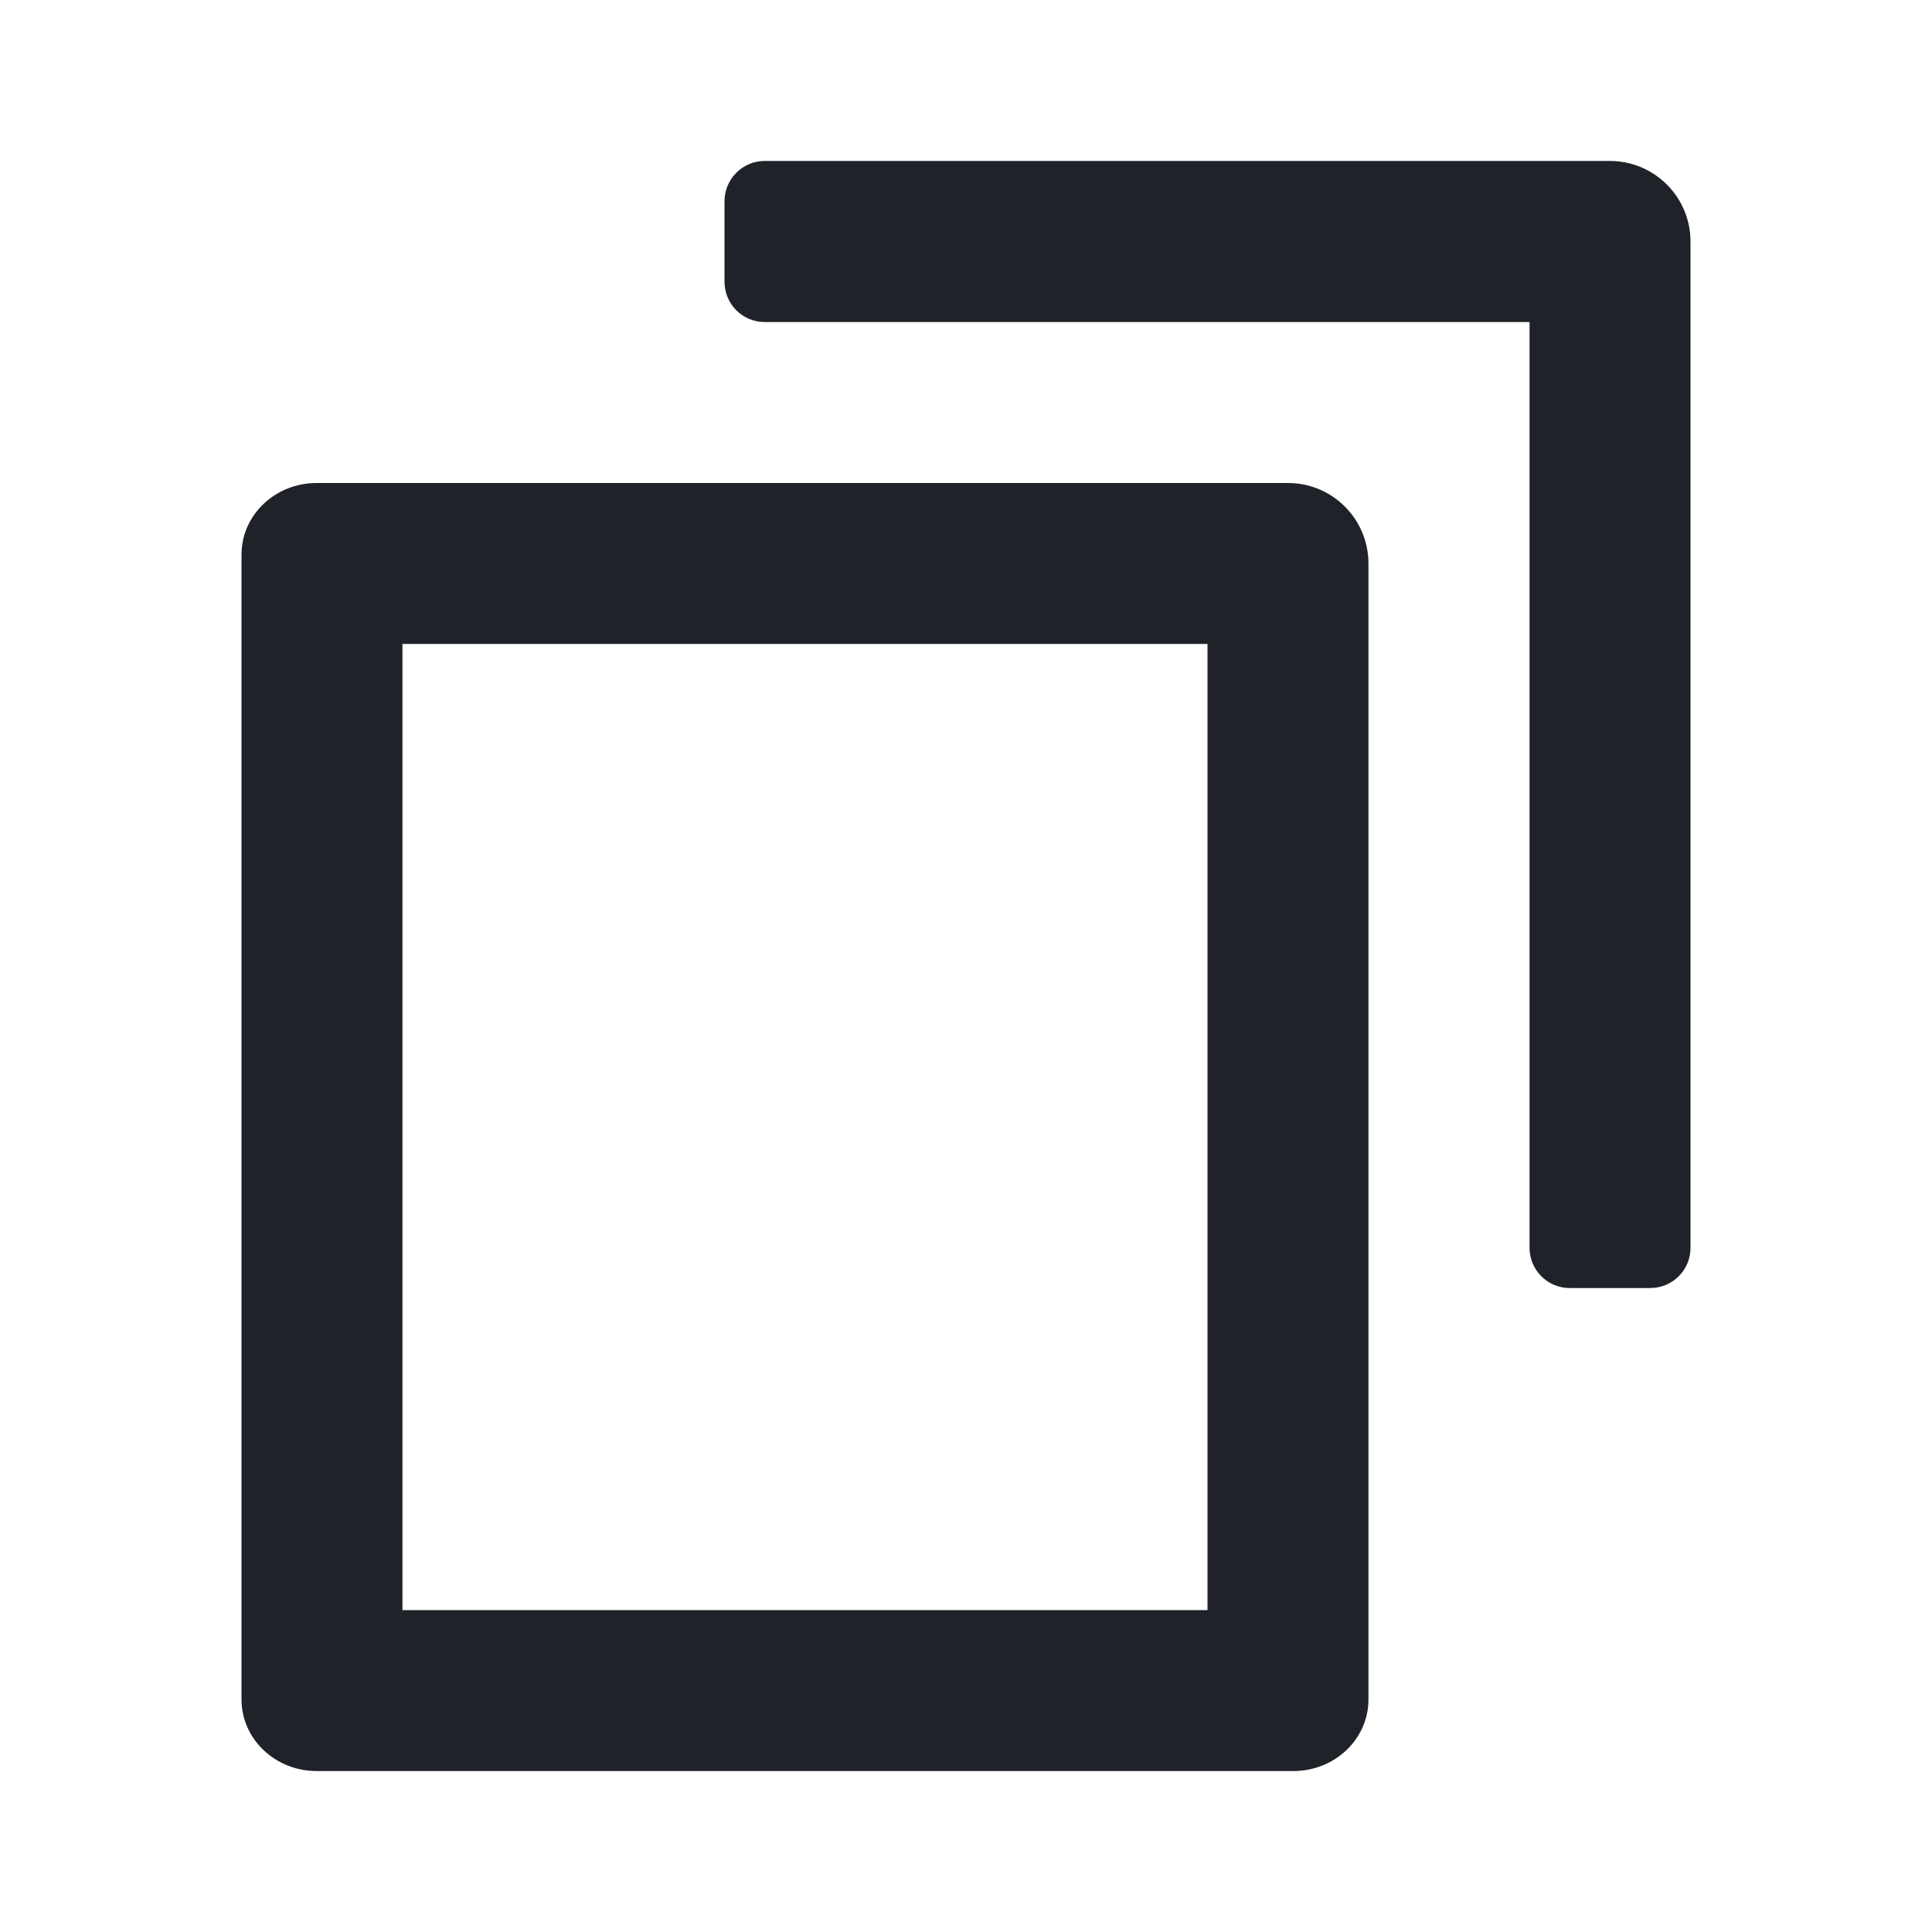
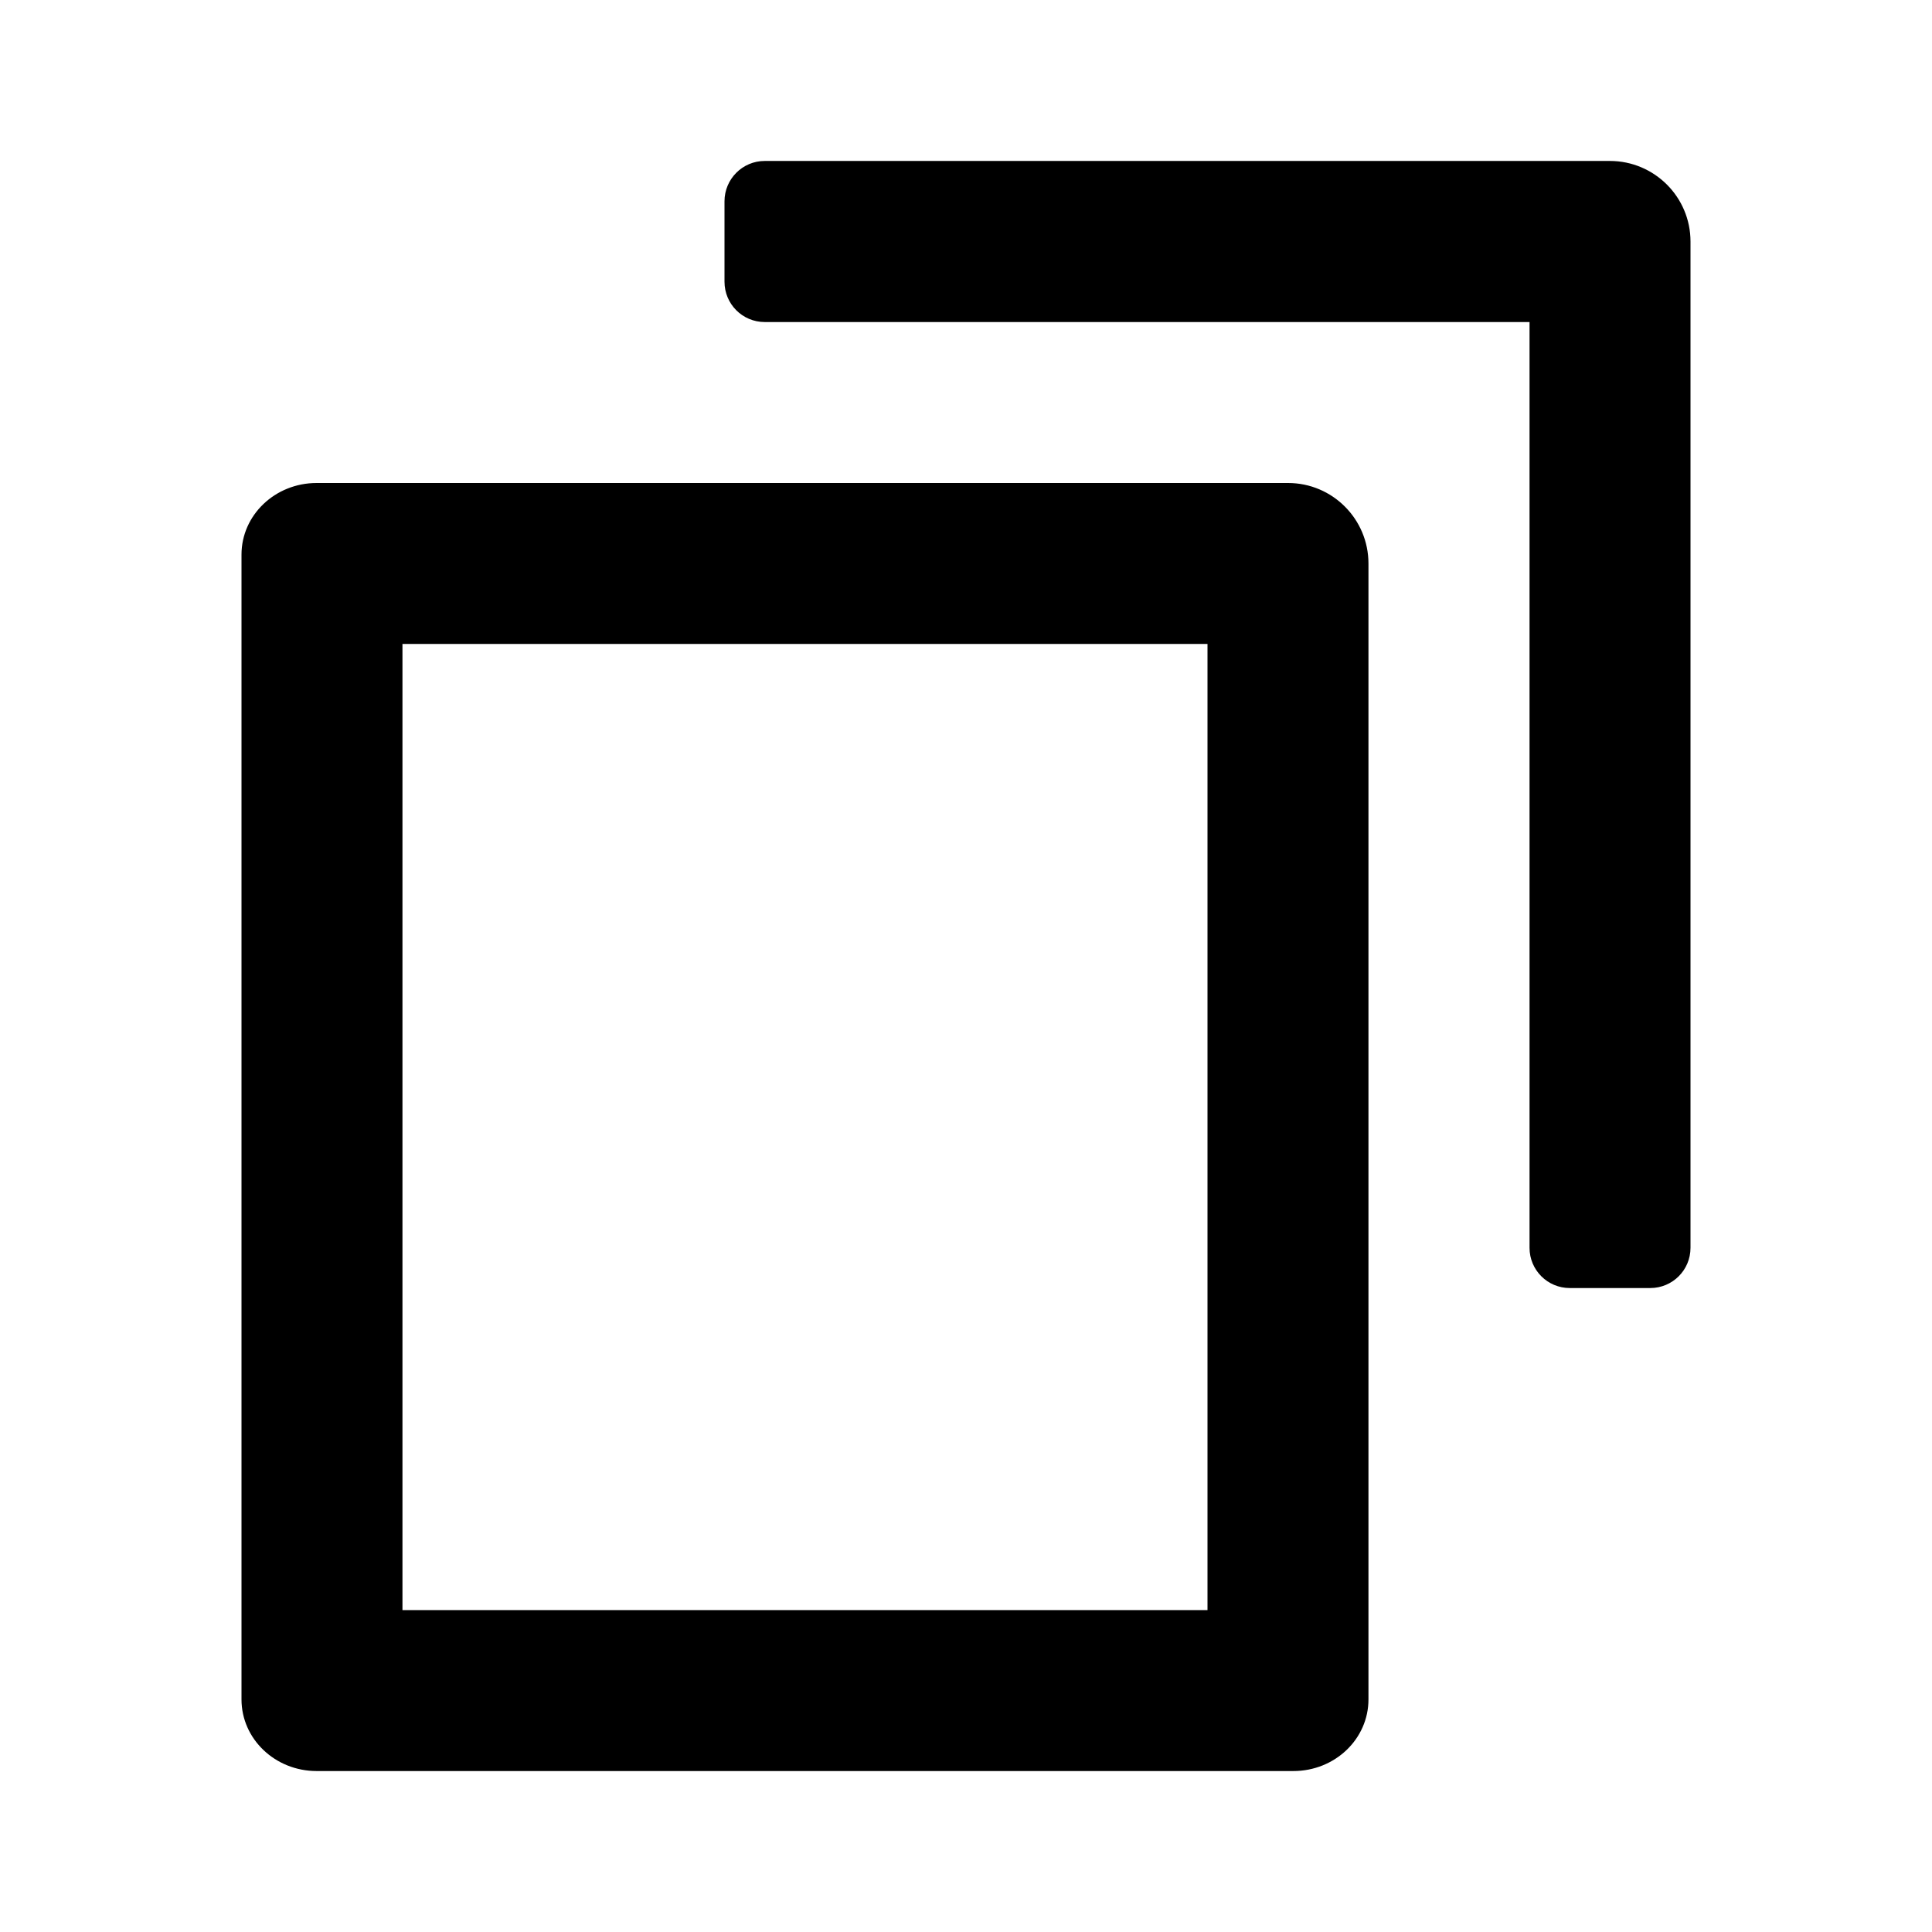
- <svg xmlns="http://www.w3.org/2000/svg" width="16" height="16" viewBox="0 0 16 16" fill="none">
-   <path d="M3.333 5.333V13.334H10V5.333H3.333ZM11.333 4.667V14.074C11.333 14.402 11.055 14.667 10.711 14.667H2.622C2.279 14.667 2 14.402 2 14.074V4.593C2 4.265 2.279 4 2.622 4H10.667C11.035 4 11.333 4.299 11.333 4.667ZM13.805 1.529C13.925 1.649 14 1.816 14 2V10.334C14 10.518 13.851 10.667 13.667 10.667H13C12.816 10.667 12.667 10.518 12.667 10.334V2.667H6.333C6.149 2.667 6 2.518 6 2.333V1.667C6 1.483 6.149 1.333 6.333 1.333H13.333C13.517 1.333 13.684 1.408 13.805 1.529Z" fill="#1F2329" />
+ <svg xmlns="http://www.w3.org/2000/svg" width="16" height="16" viewBox="0 0 16 16">
+   <path d="M3.333 5.333V13.334H10V5.333H3.333ZM11.333 4.667V14.074C11.333 14.402 11.055 14.667 10.711 14.667H2.622C2.279 14.667 2 14.402 2 14.074V4.593C2 4.265 2.279 4 2.622 4H10.667C11.035 4 11.333 4.299 11.333 4.667ZM13.805 1.529C13.925 1.649 14 1.816 14 2V10.334C14 10.518 13.851 10.667 13.667 10.667H13C12.816 10.667 12.667 10.518 12.667 10.334V2.667H6.333C6.149 2.667 6 2.518 6 2.333V1.667C6 1.483 6.149 1.333 6.333 1.333H13.333C13.517 1.333 13.684 1.408 13.805 1.529Z" />
</svg>
